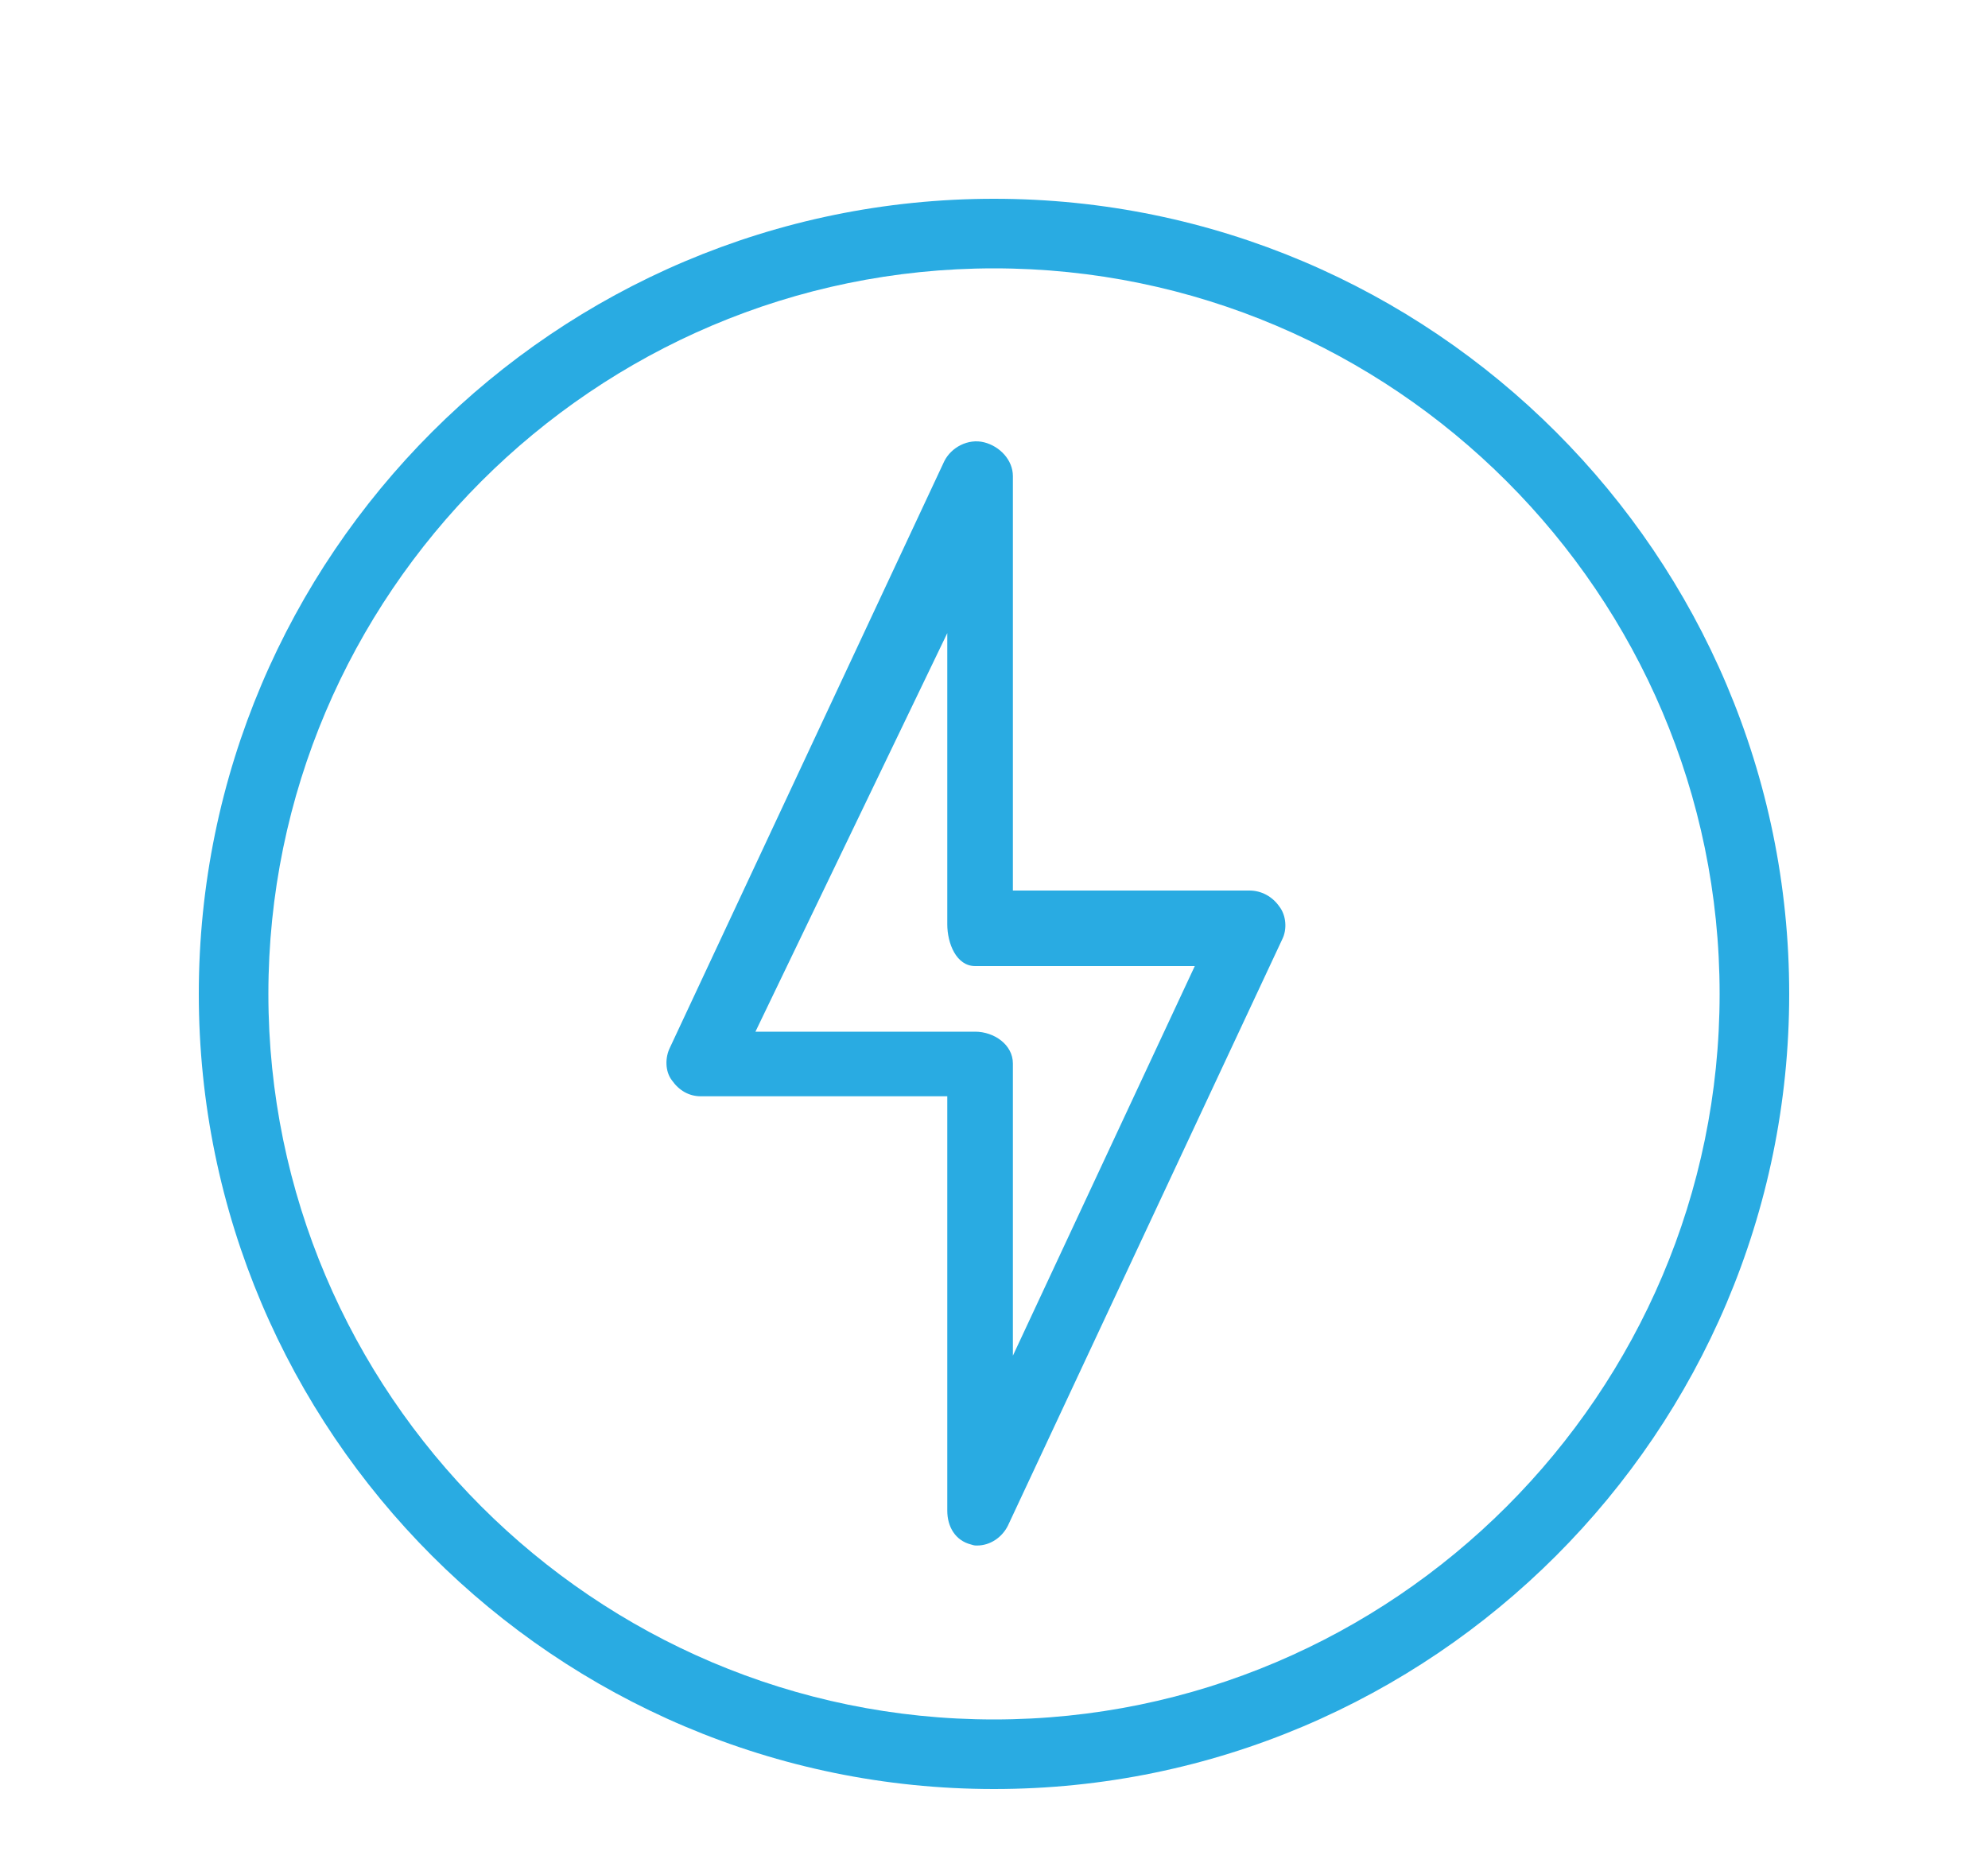
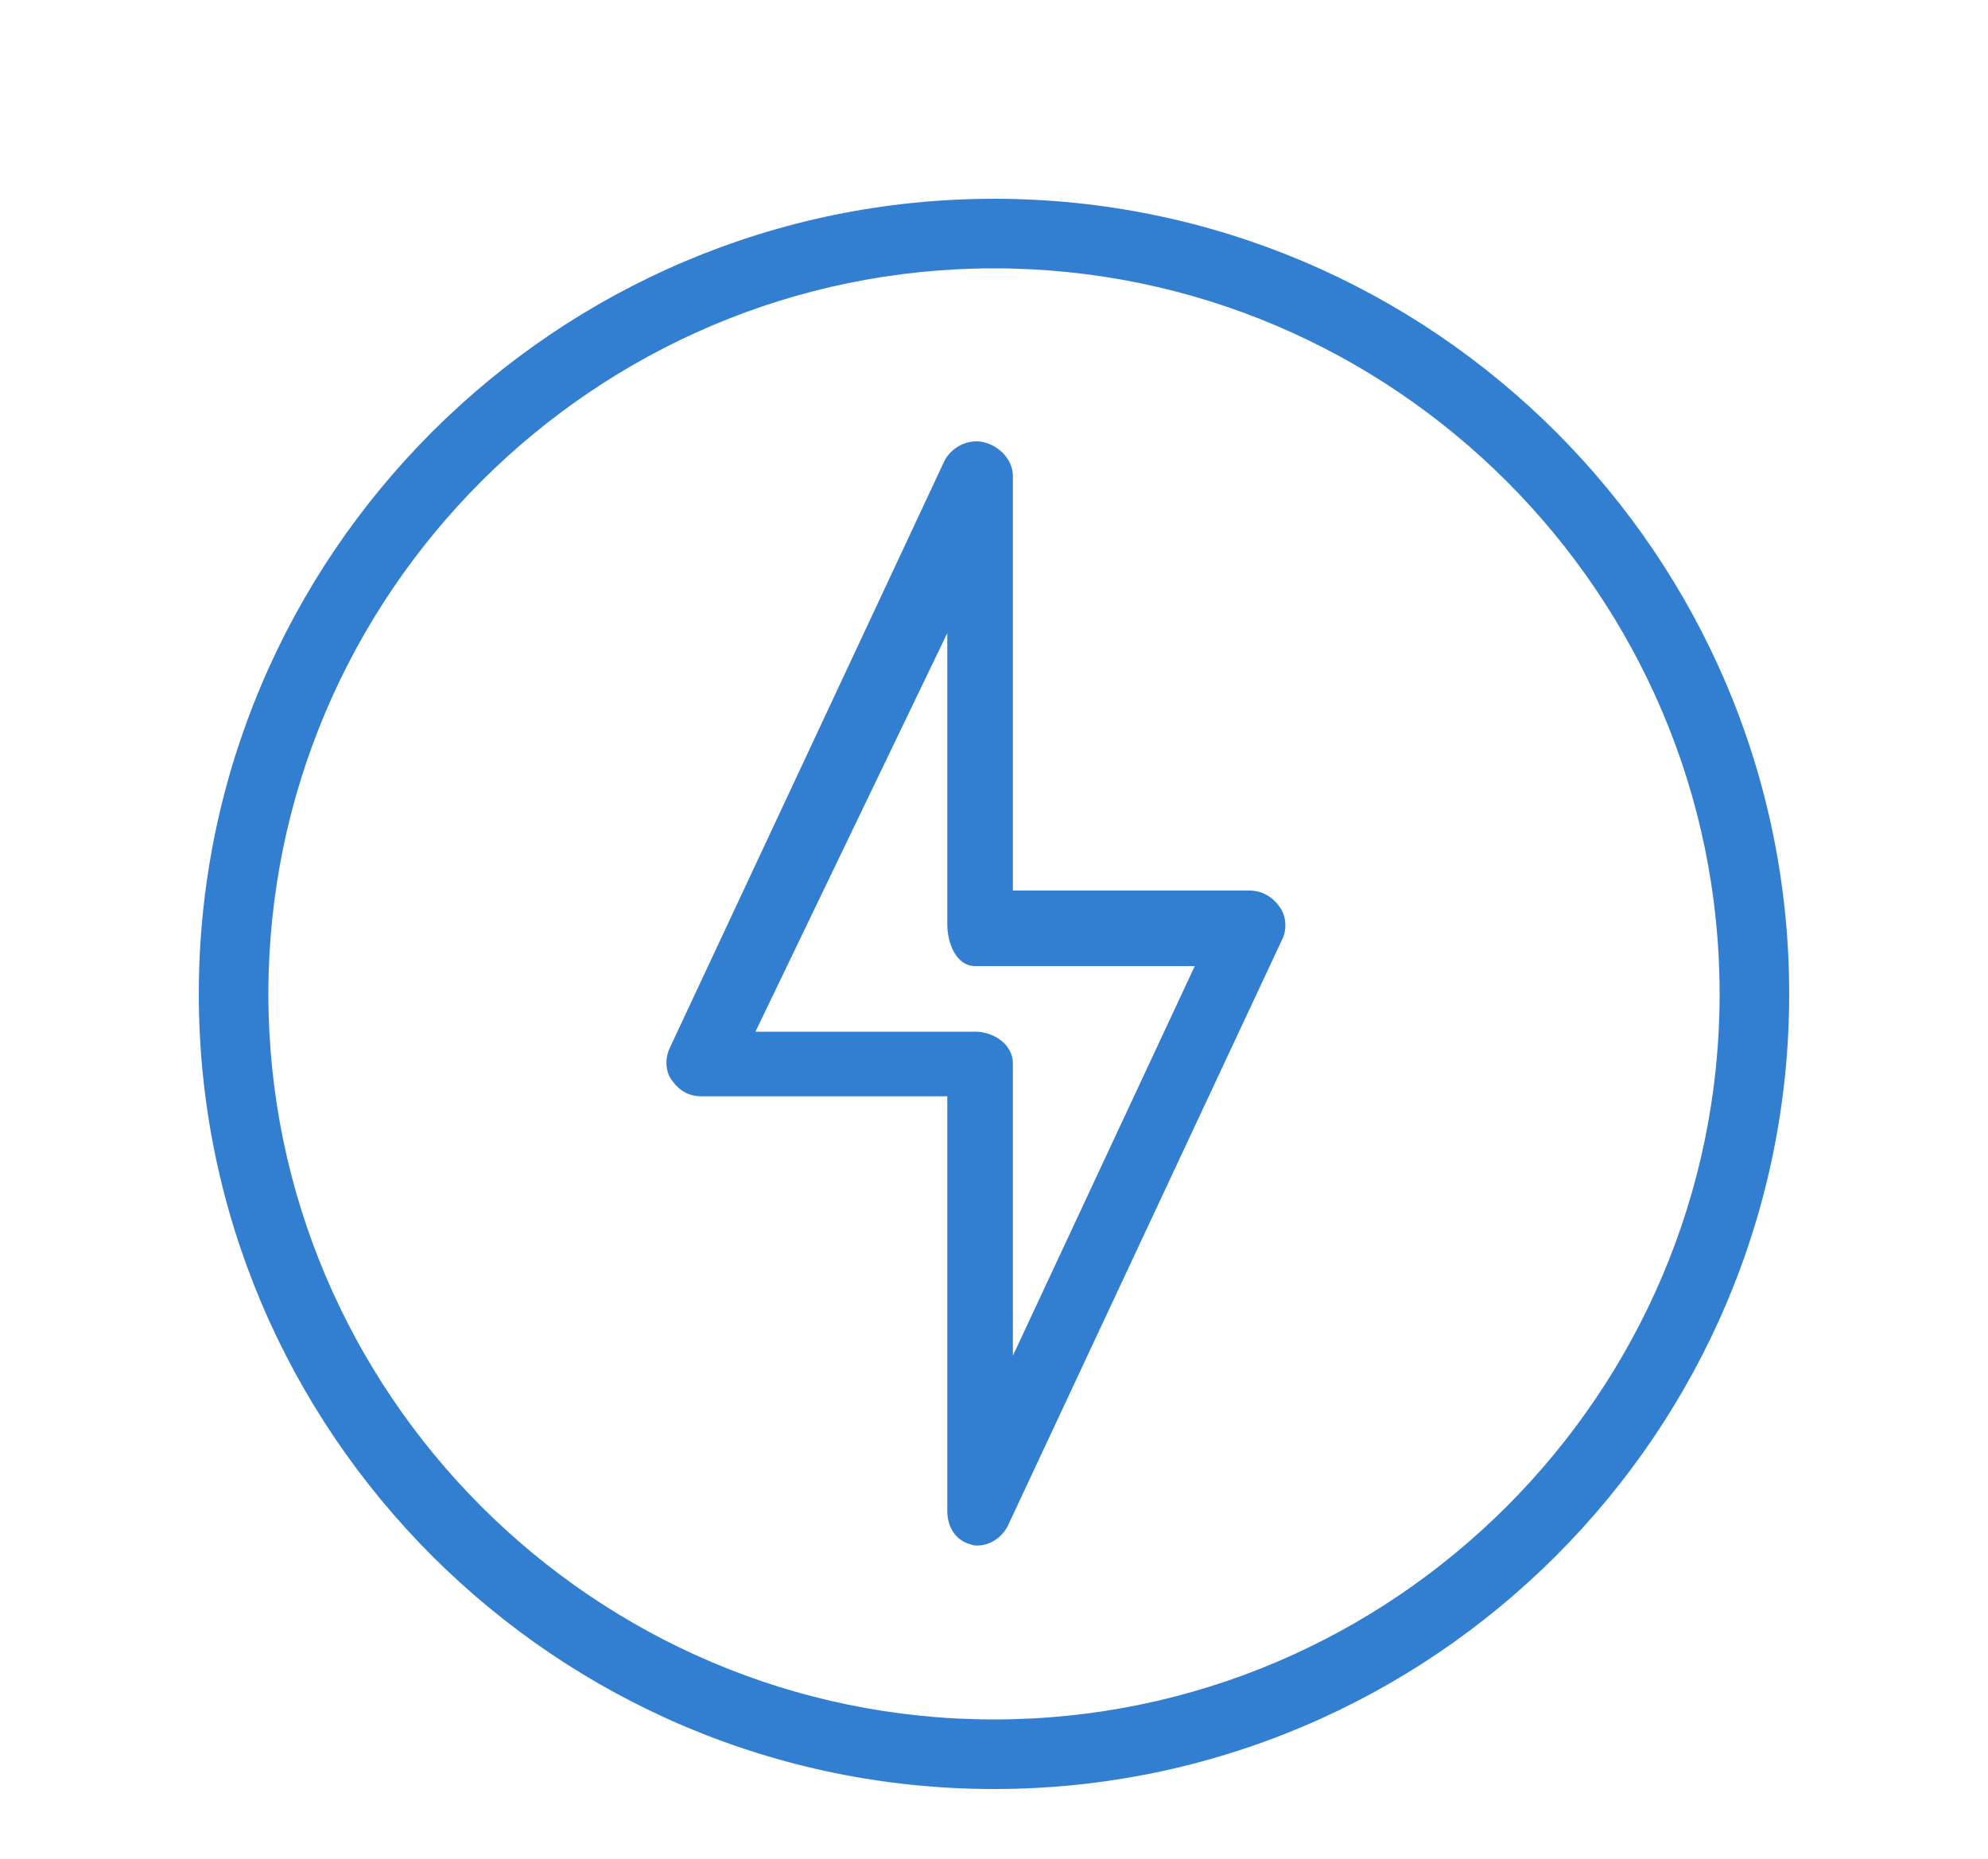
<svg xmlns="http://www.w3.org/2000/svg" version="1.0" viewBox="0 0 200 187" preserveAspectRatio="xMidYMid meet">
  <g>
-     <path d="M100 20c-44.1 0-80 35.9-80 80s35.9 80 80 80 80-35.9 80-80-35.9-80-80-80zm0 153c-40.2 0-73-32.8-73-73s32.8-73 73-73 73 32.8 73 73-32.8 73-73 73zm25.7-83.4h-23.8V47.9c0-1.6-1.3-3-2.9-3.4s-3.3.5-4 1.9l-27.6 59c-.5 1-.5 2.4.2 3.3.7 1 1.7 1.6 2.9 1.6h24.8V152c0 1.6.8 3 2.4 3.4.3.1.4.1.6.1 1.3 0 2.5-.8 3.1-2l27.6-59c.5-1 .4-2.4-.3-3.3-.7-1-1.8-1.6-3-1.6zm-23.8 46.8V107c0-1.9-1.9-3.2-3.8-3.2H76l19.3-40.1V93c0 1.9.9 4.2 2.8 4.2h22.1l-18.3 39.2z" fill="#29abe2" data-color="1" />
+     <path d="M100 20c-44.1 0-80 35.9-80 80s35.9 80 80 80 80-35.9 80-80-35.9-80-80-80zm0 153c-40.2 0-73-32.8-73-73s32.8-73 73-73 73 32.8 73 73-32.8 73-73 73zm25.7-83.4h-23.8V47.9c0-1.6-1.3-3-2.9-3.4s-3.3.5-4 1.9l-27.6 59c-.5 1-.5 2.4.2 3.3.7 1 1.7 1.6 2.9 1.6h24.8V152c0 1.6.8 3 2.4 3.4.3.1.4.1.6.1 1.3 0 2.5-.8 3.1-2l27.6-59c.5-1 .4-2.4-.3-3.3-.7-1-1.8-1.6-3-1.6zm-23.8 46.8V107c0-1.9-1.9-3.2-3.8-3.2H76l19.3-40.1V93c0 1.9.9 4.2 2.8 4.2h22.1l-18.3 39.2z" fill="#327fd1" data-color="1" />
  </g>
</svg>
